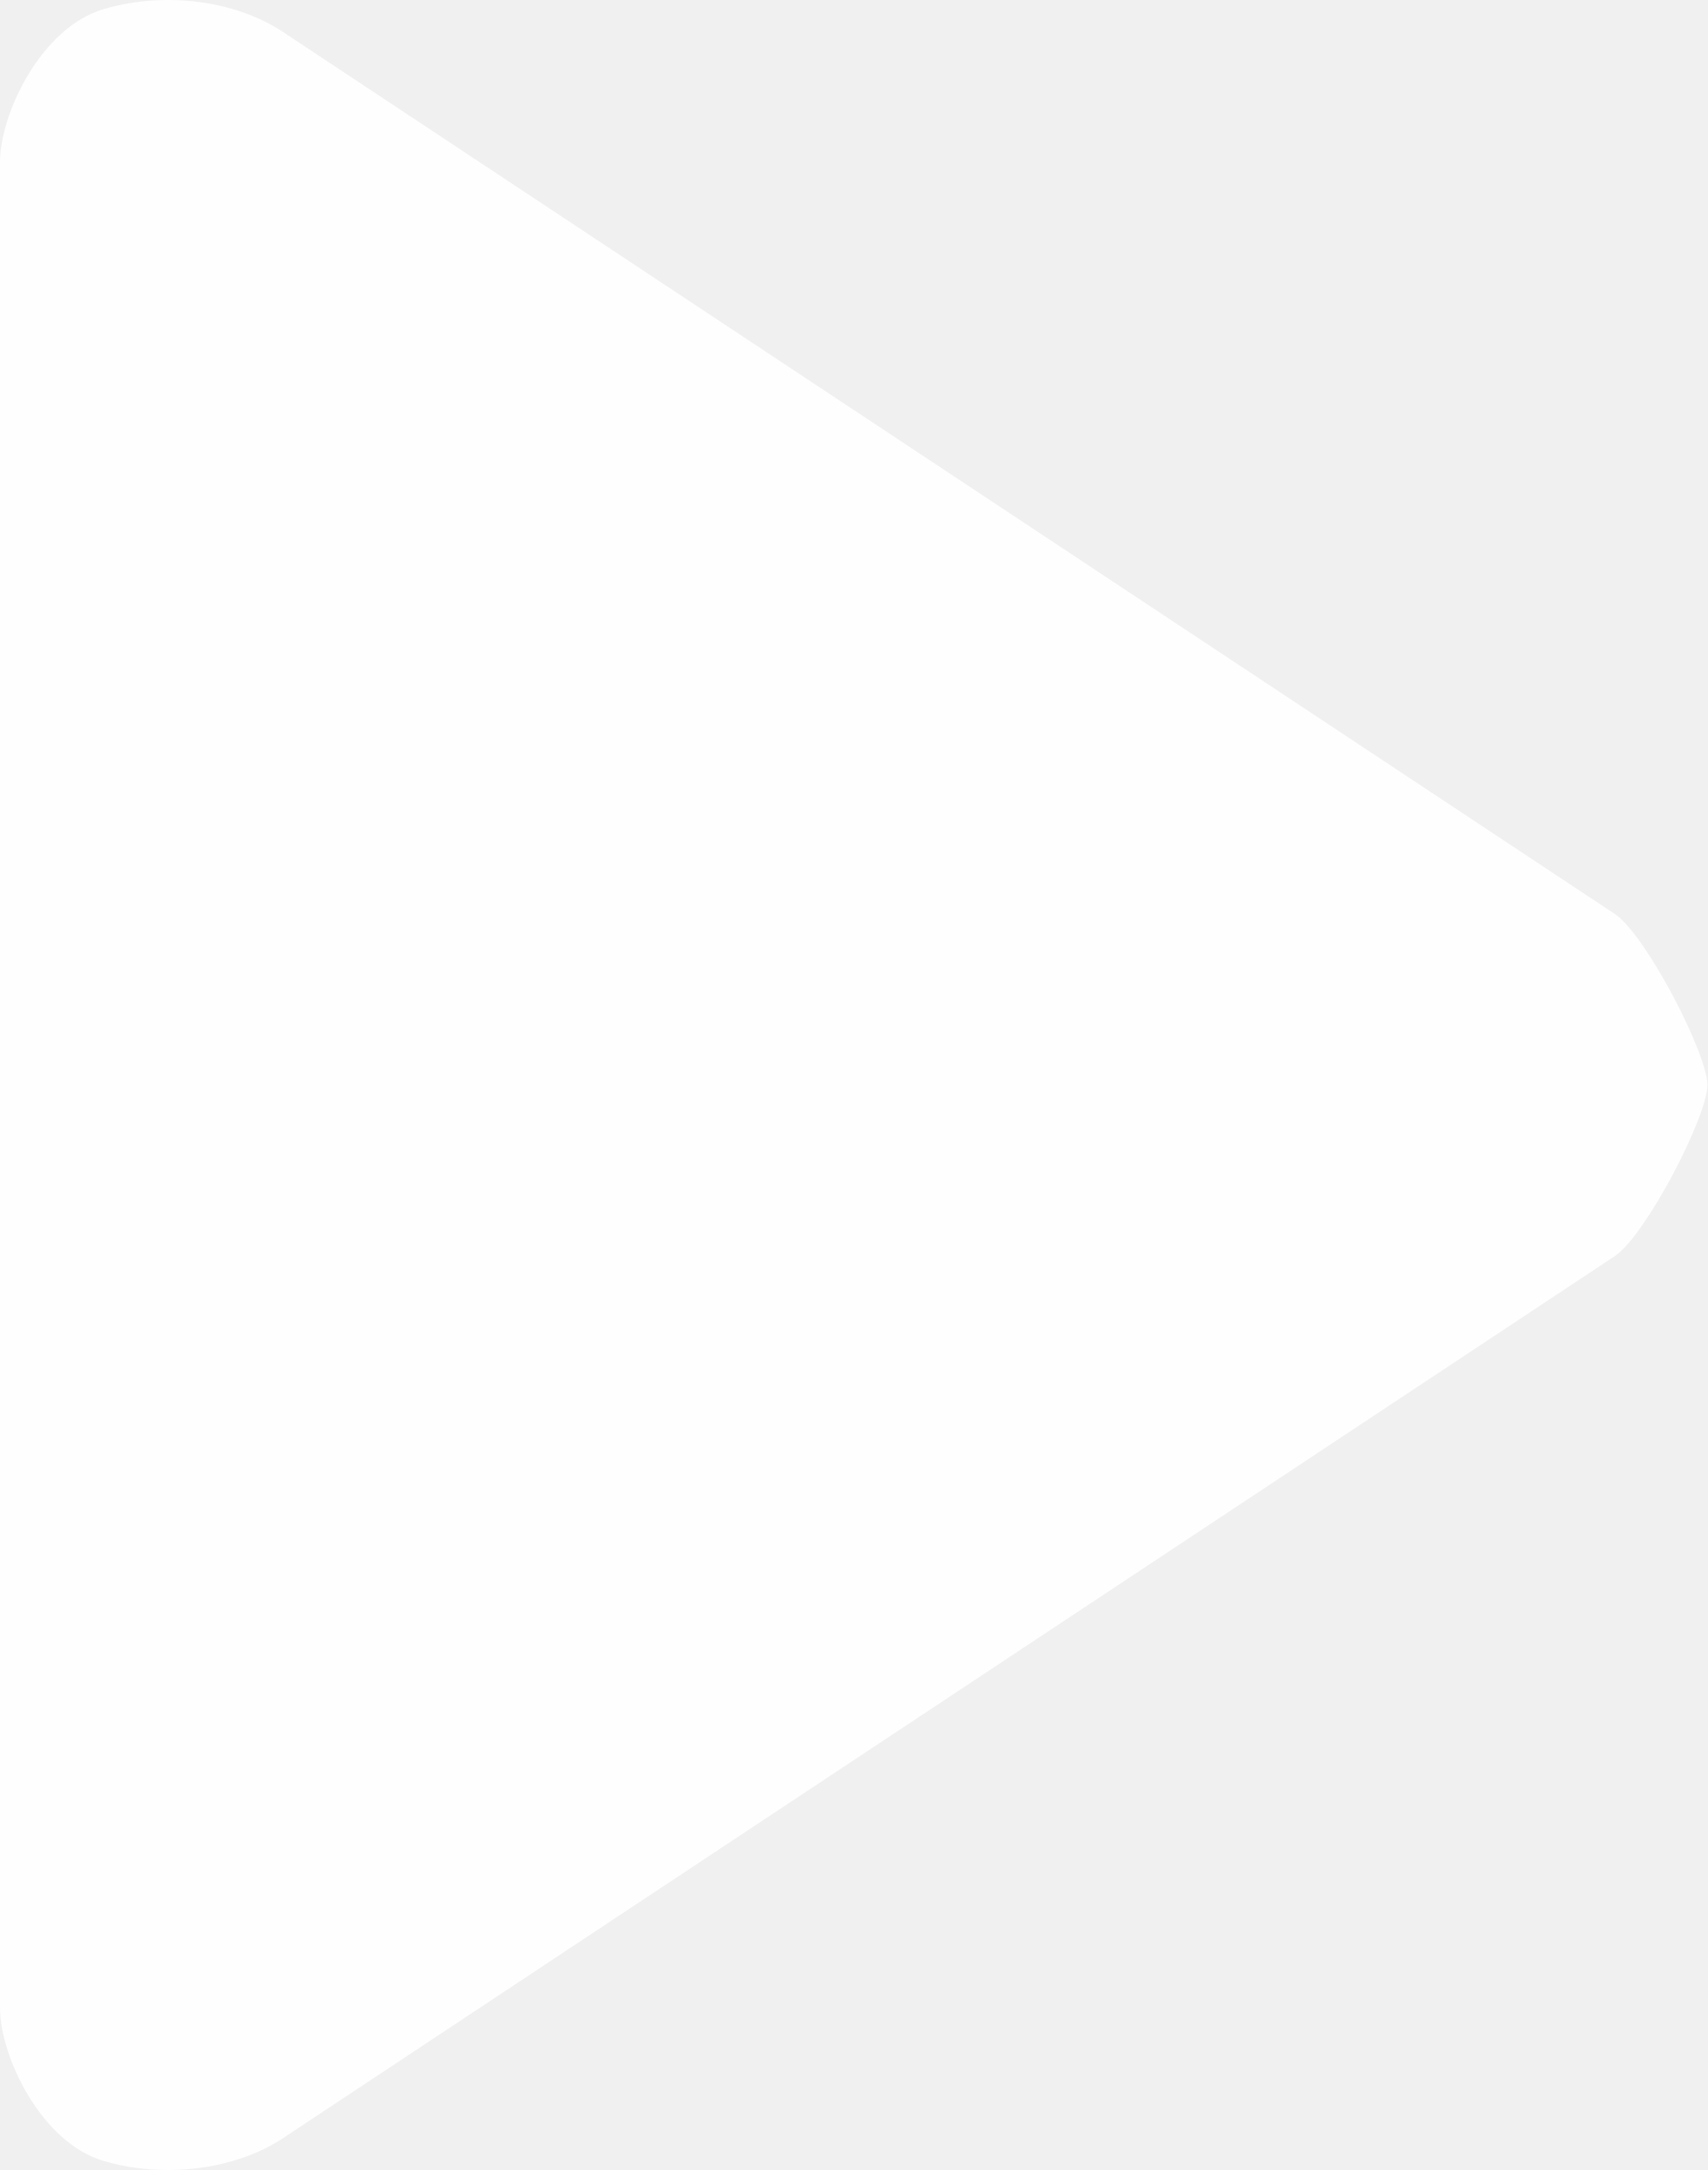
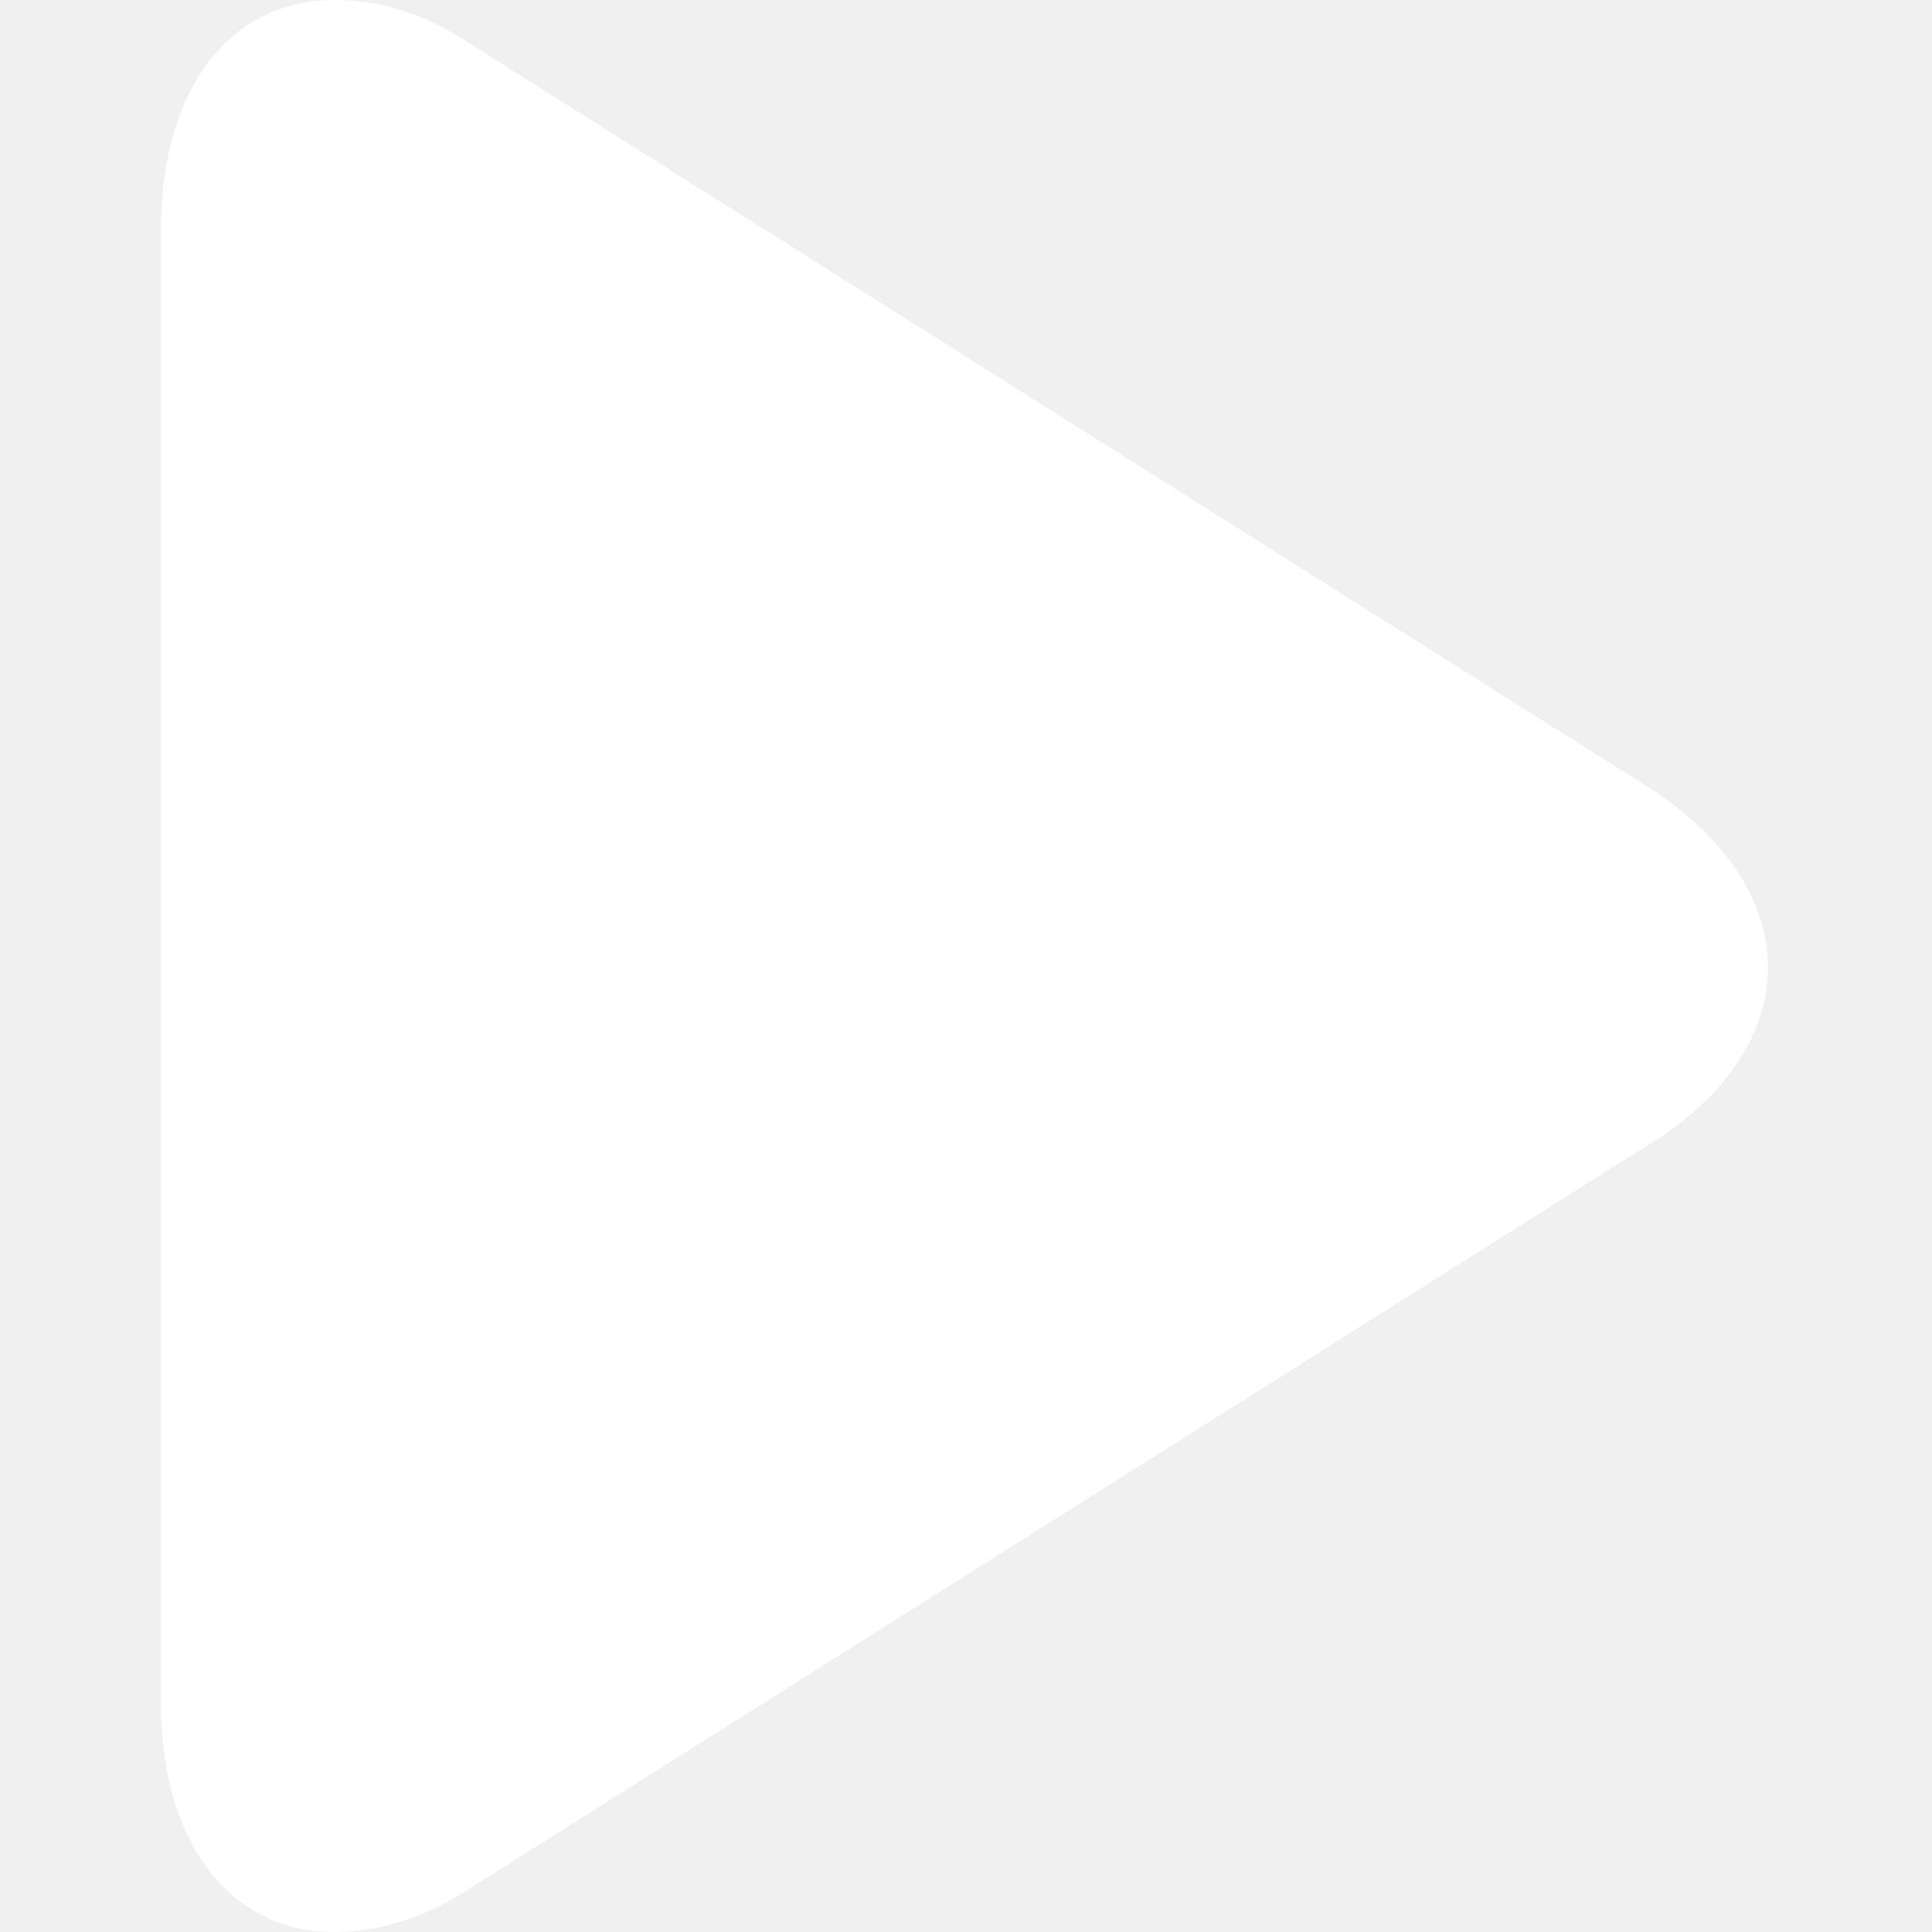
- <svg xmlns="http://www.w3.org/2000/svg" version="1.1" id="Layer_1" x="0px" y="0px" viewBox="0 0 22.027 27.992" enable-background="new 0 0 22.027 27.992" xml:space="preserve">
-   <path fill-rule="evenodd" clip-rule="evenodd" fill="#FEFEFE" d="M20.841,11.795L3.706,0.449C3.084,0.011,2.151-0.121,1.34,0.117  C0.529,0.353,0,1.472,0,2.091v23.812c0,0.619,0.529,1.737,1.34,1.973c0.269,0.08,0.55,0.116,0.83,0.116  c0.565,0,1.12-0.155,1.536-0.447l17.135-11.347c0.404-0.285,1.187-1.799,1.187-2.202C22.027,13.594,21.245,12.079,20.841,11.795z" />
+ <svg xmlns="http://www.w3.org/2000/svg" version="1.1" id="Layer_1" x="0px" y="0px" viewBox="0 0 48 48" enable-background="new 0 0 48 48" xml:space="preserve">
+   <g id="Bullet_7_-_Blue">
+     <path fill="#FFFFFF" d="M4,42.3C4,45.9,5.8,48,8.3,48c1,0,2.2-0.3,3.4-1.1l29-18.3c4.3-2.5,4.3-6.6,0-9.2l-29-18.3   C10.5,0.3,9.4,0,8.3,0l0,0C5.8,0,4,2.1,4,5.7V42.3z" />
+   </g>
</svg>
